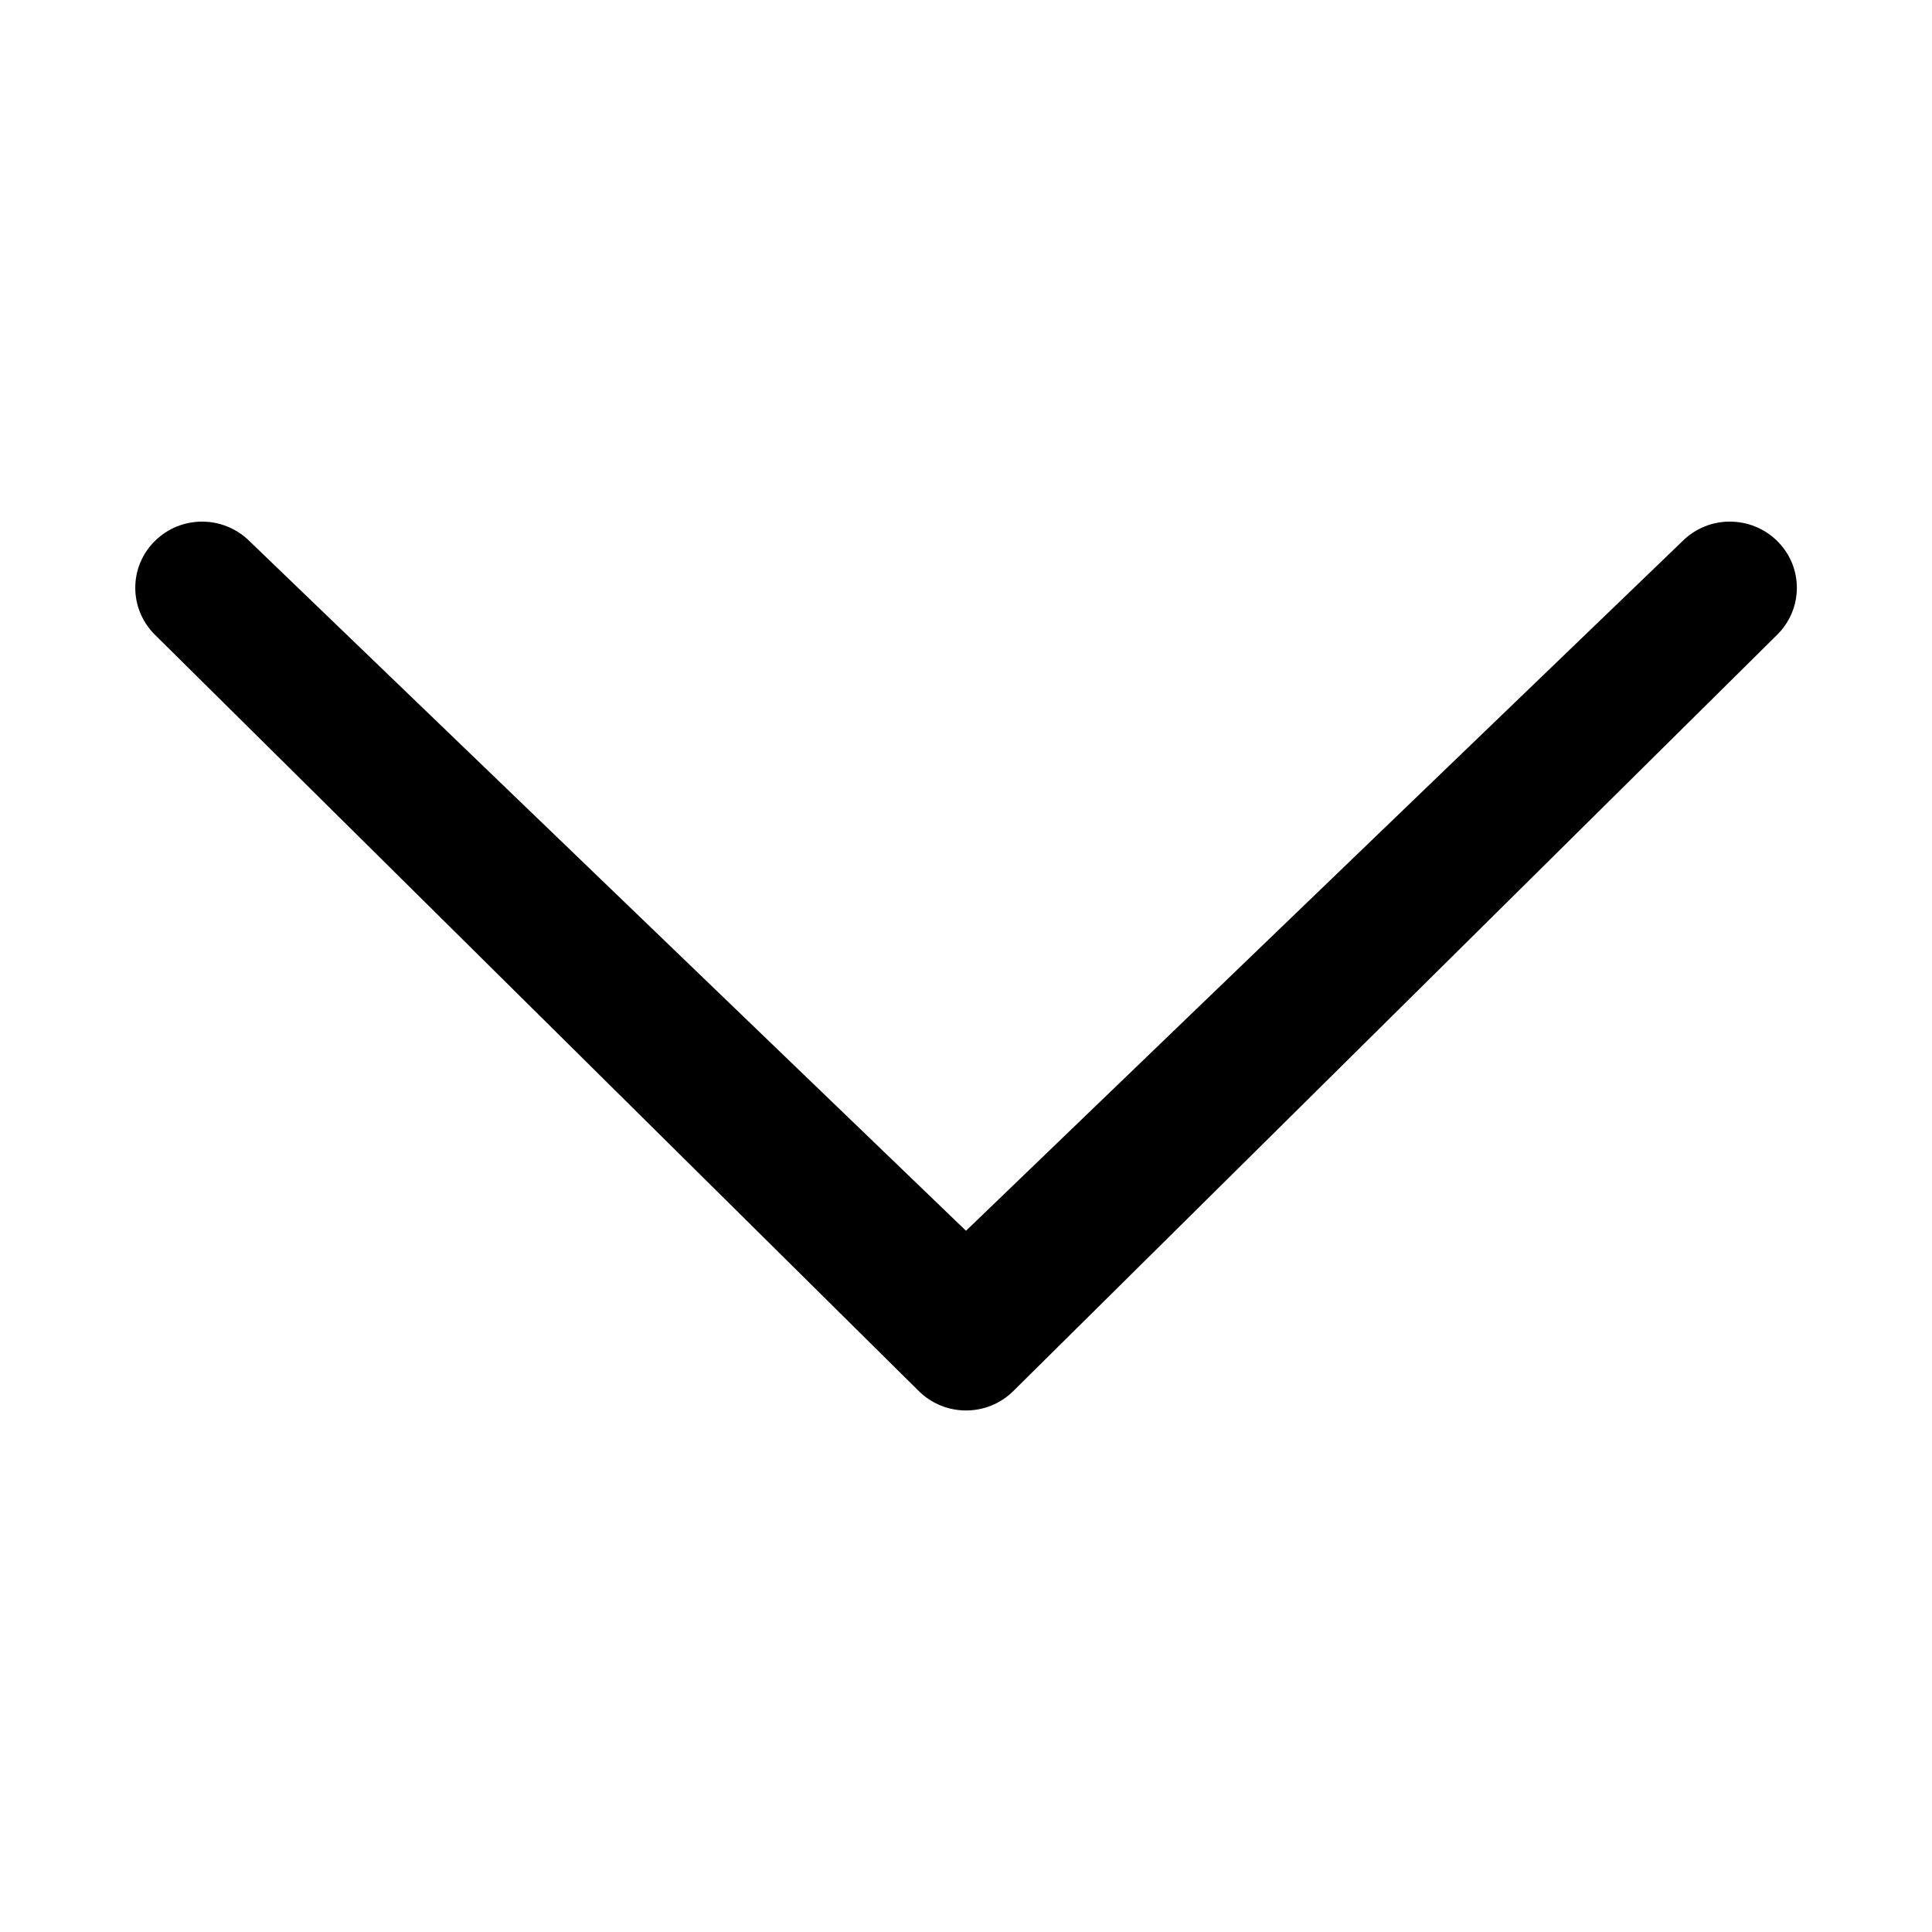
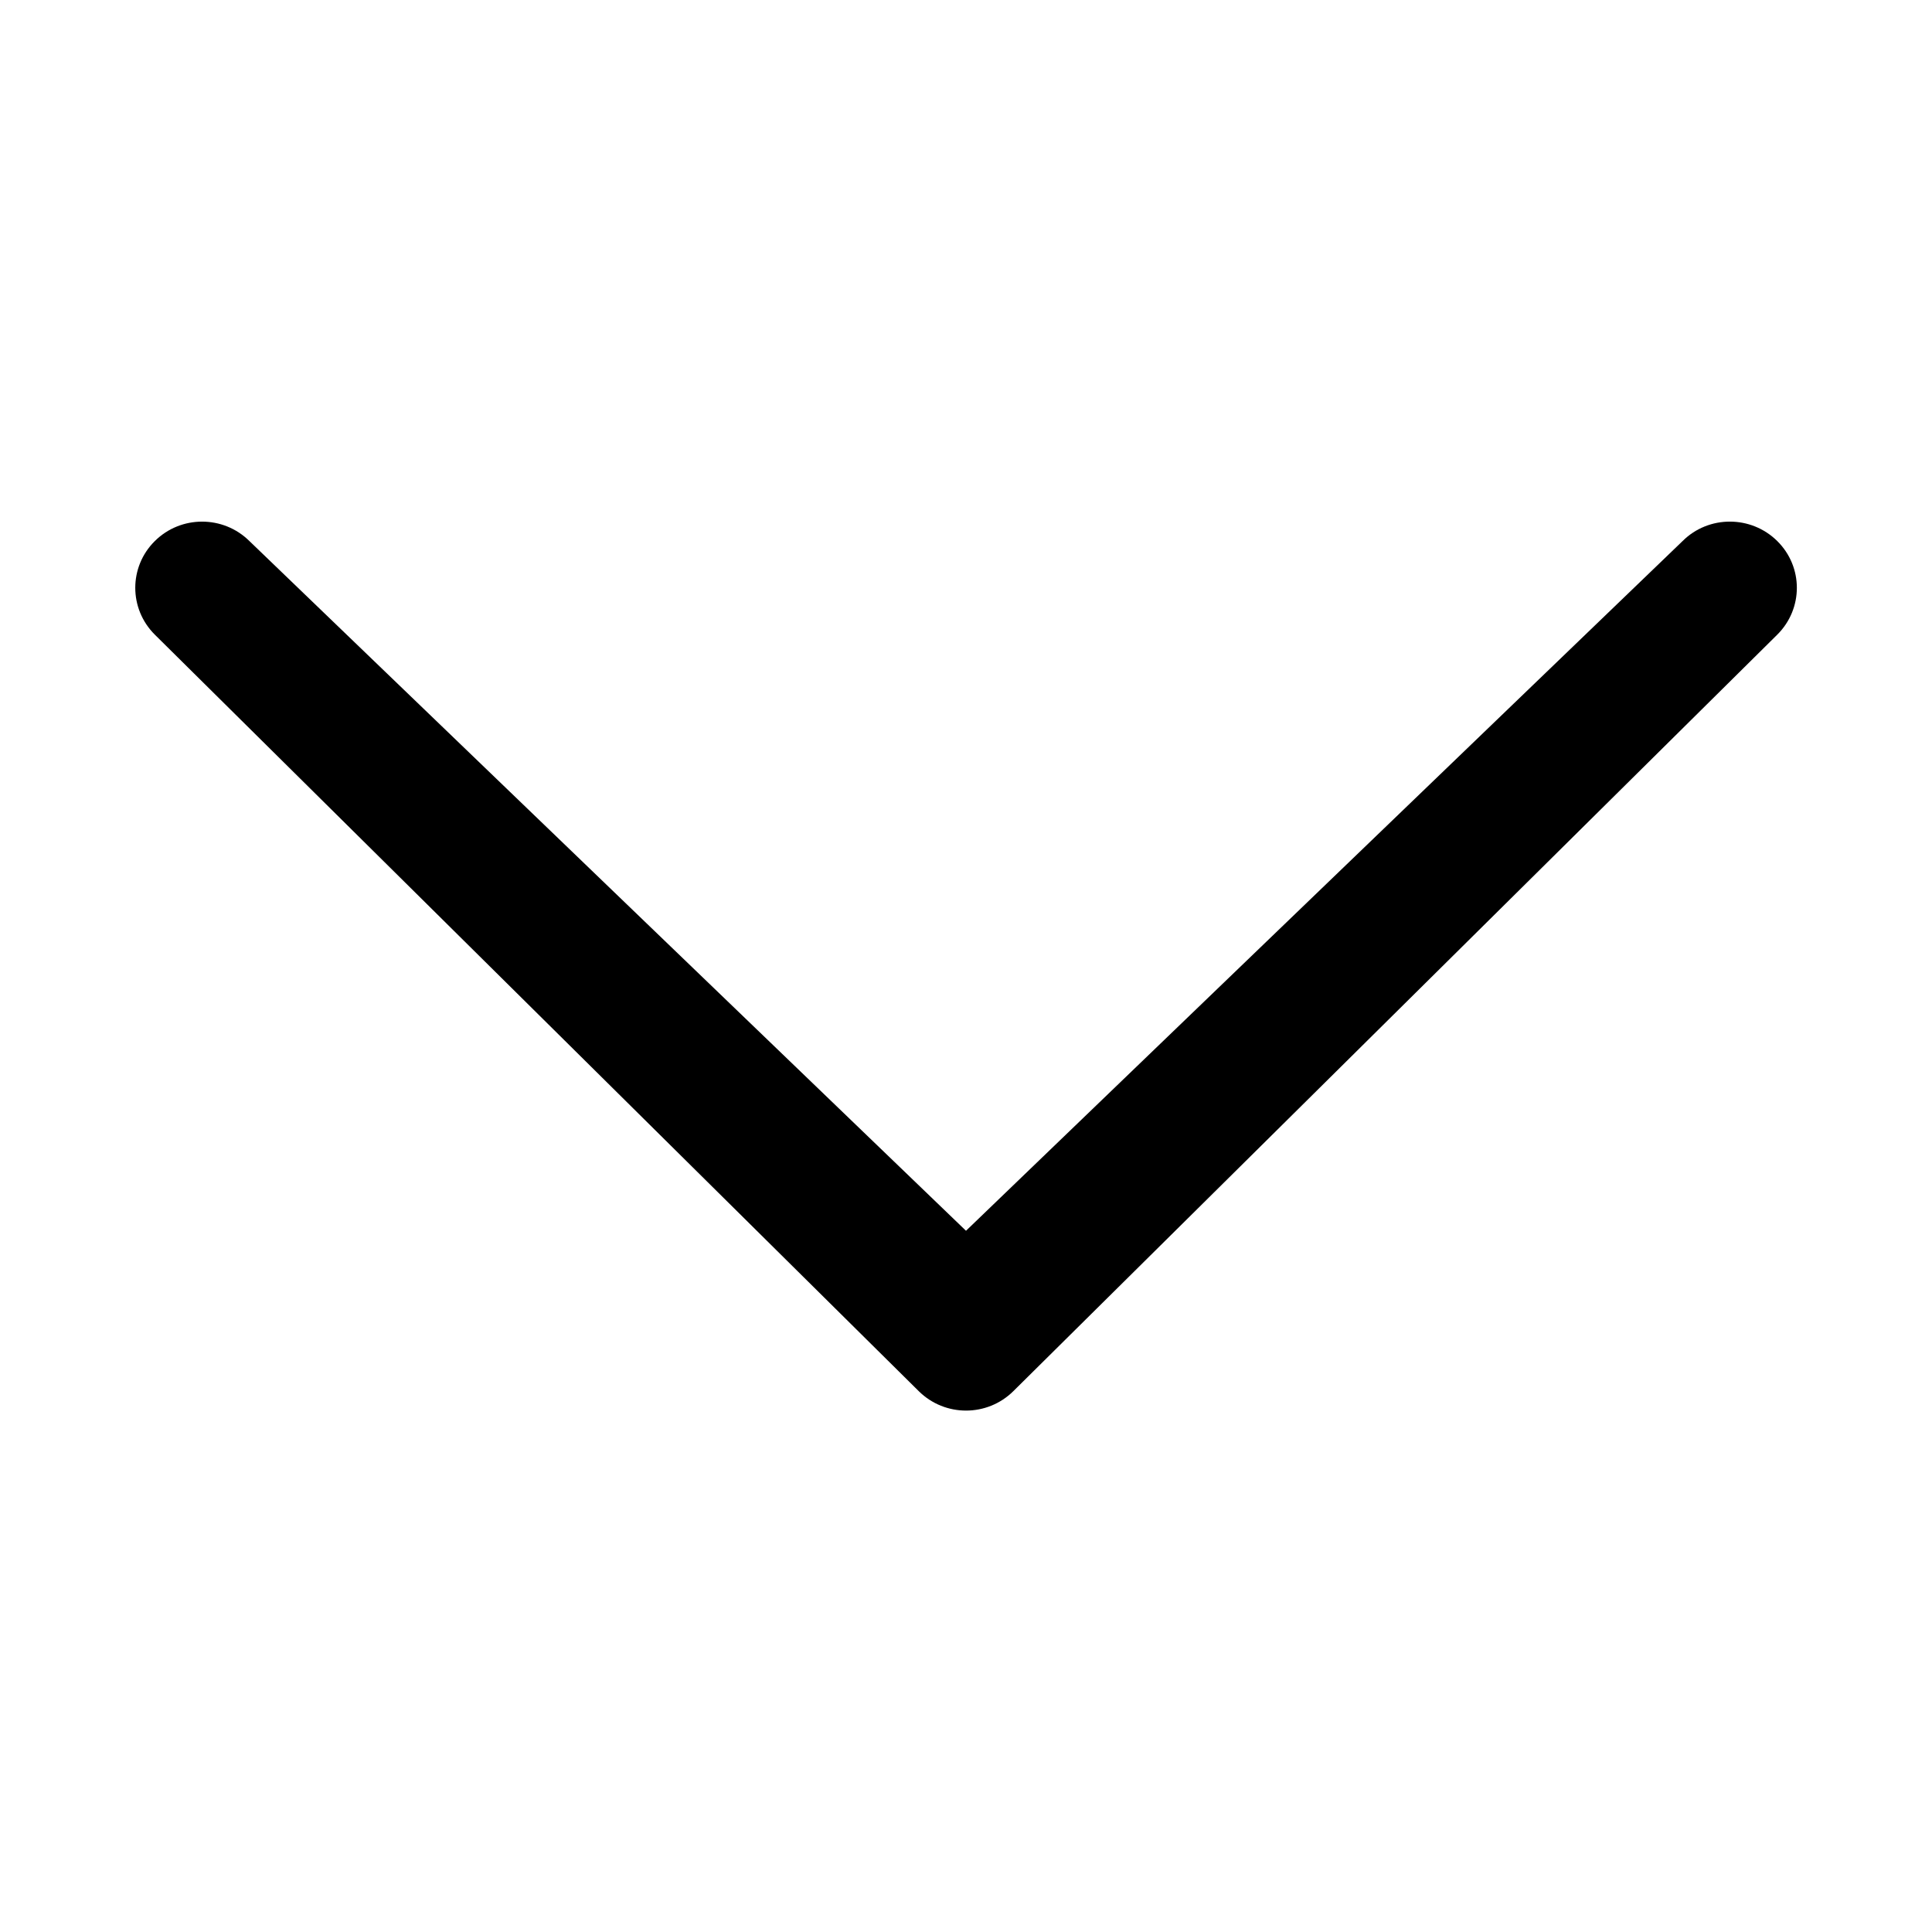
- <svg xmlns="http://www.w3.org/2000/svg" version="1.1" width="64" height="64" viewBox="0 0 64 64">
-   <g>
- </g>
-   <path d="M8.262 17.923c-0.867-0.858-2.269-0.858-3.133 0-0.864 0.854-0.864 2.243 0 3.101l25.306 25.056c0.867 0.858 2.266 0.858 3.133 0l25.306-25.056c0.864-0.858 0.867-2.243 0-3.101s-2.272-0.858-3.133-0.003l-23.741 22.851-23.738-22.848z" fill="#000000" />
+ <svg xmlns="http://www.w3.org/2000/svg" viewBox="0 0 64 64">
+   <path d="m8.262 17.923c-.867-.858-2.269-.858-3.133 0-.864.854-.864 2.243 0 3.101l25.306 25.06c.867.858 2.266.858 3.133 0l25.306-25.06c.864-.858.867-2.243 0-3.101s-2.272-.858-3.133-.003l-23.741 22.851-23.738-22.848" />
</svg>
